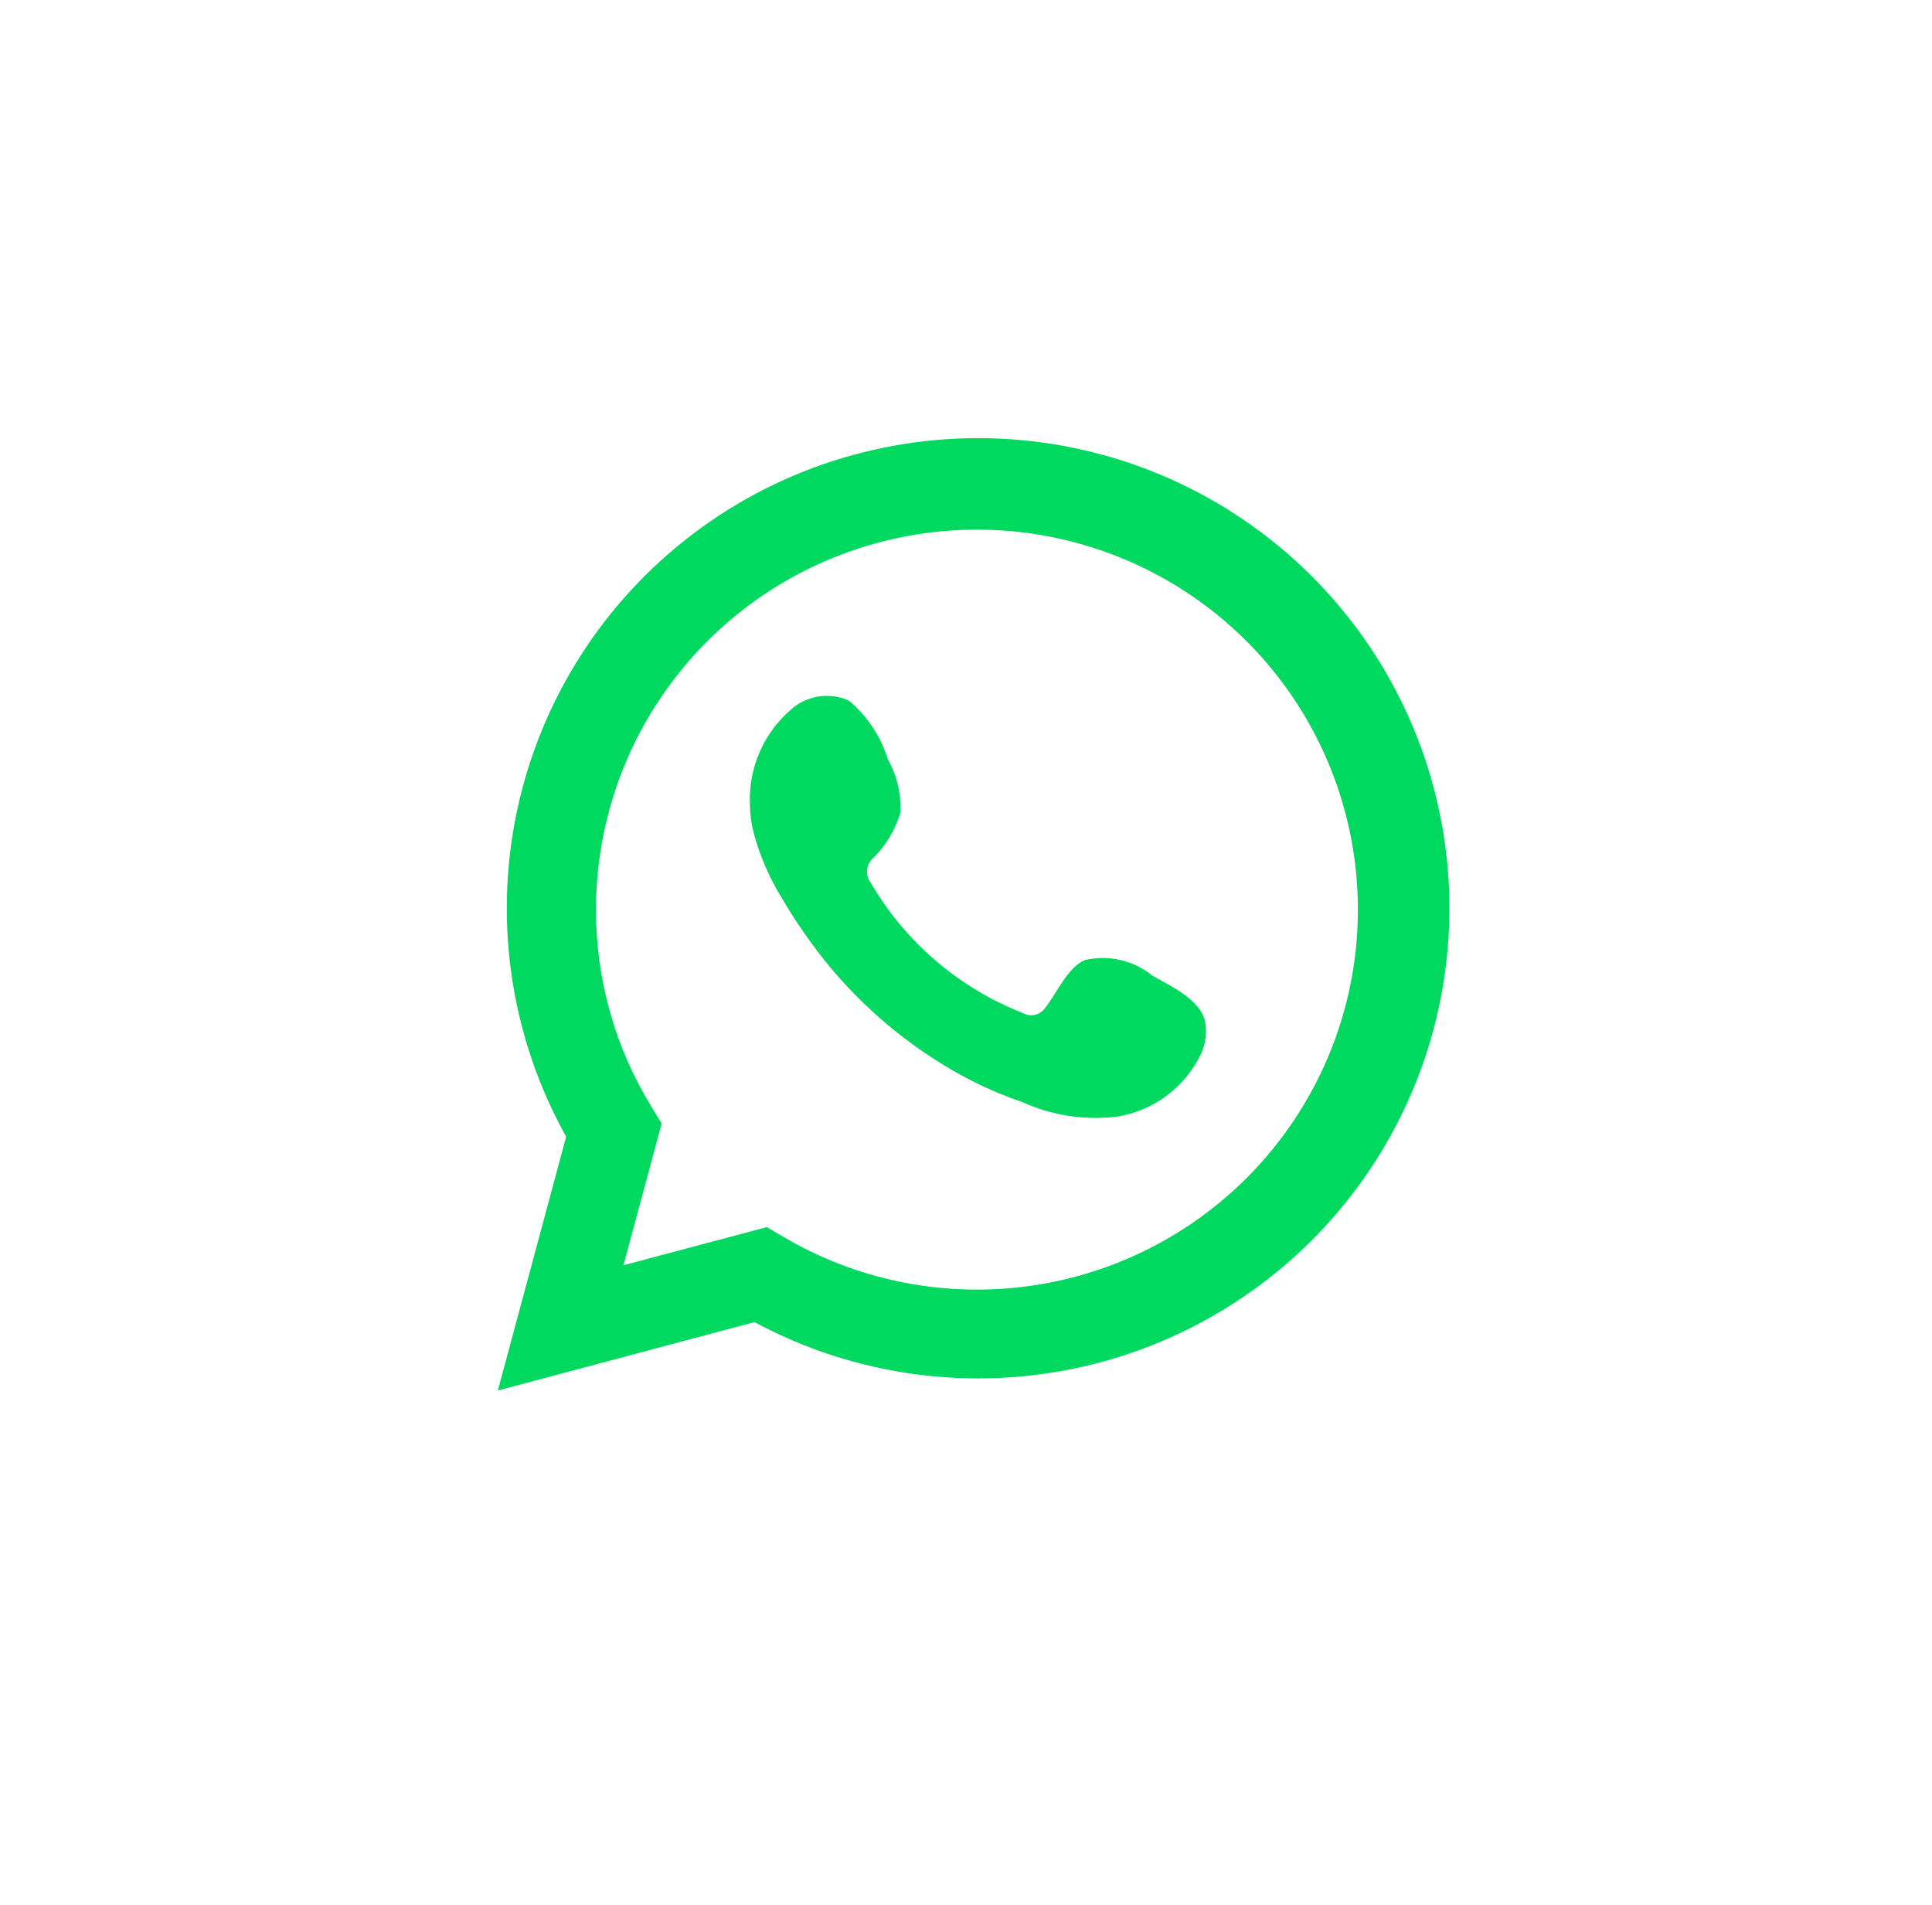
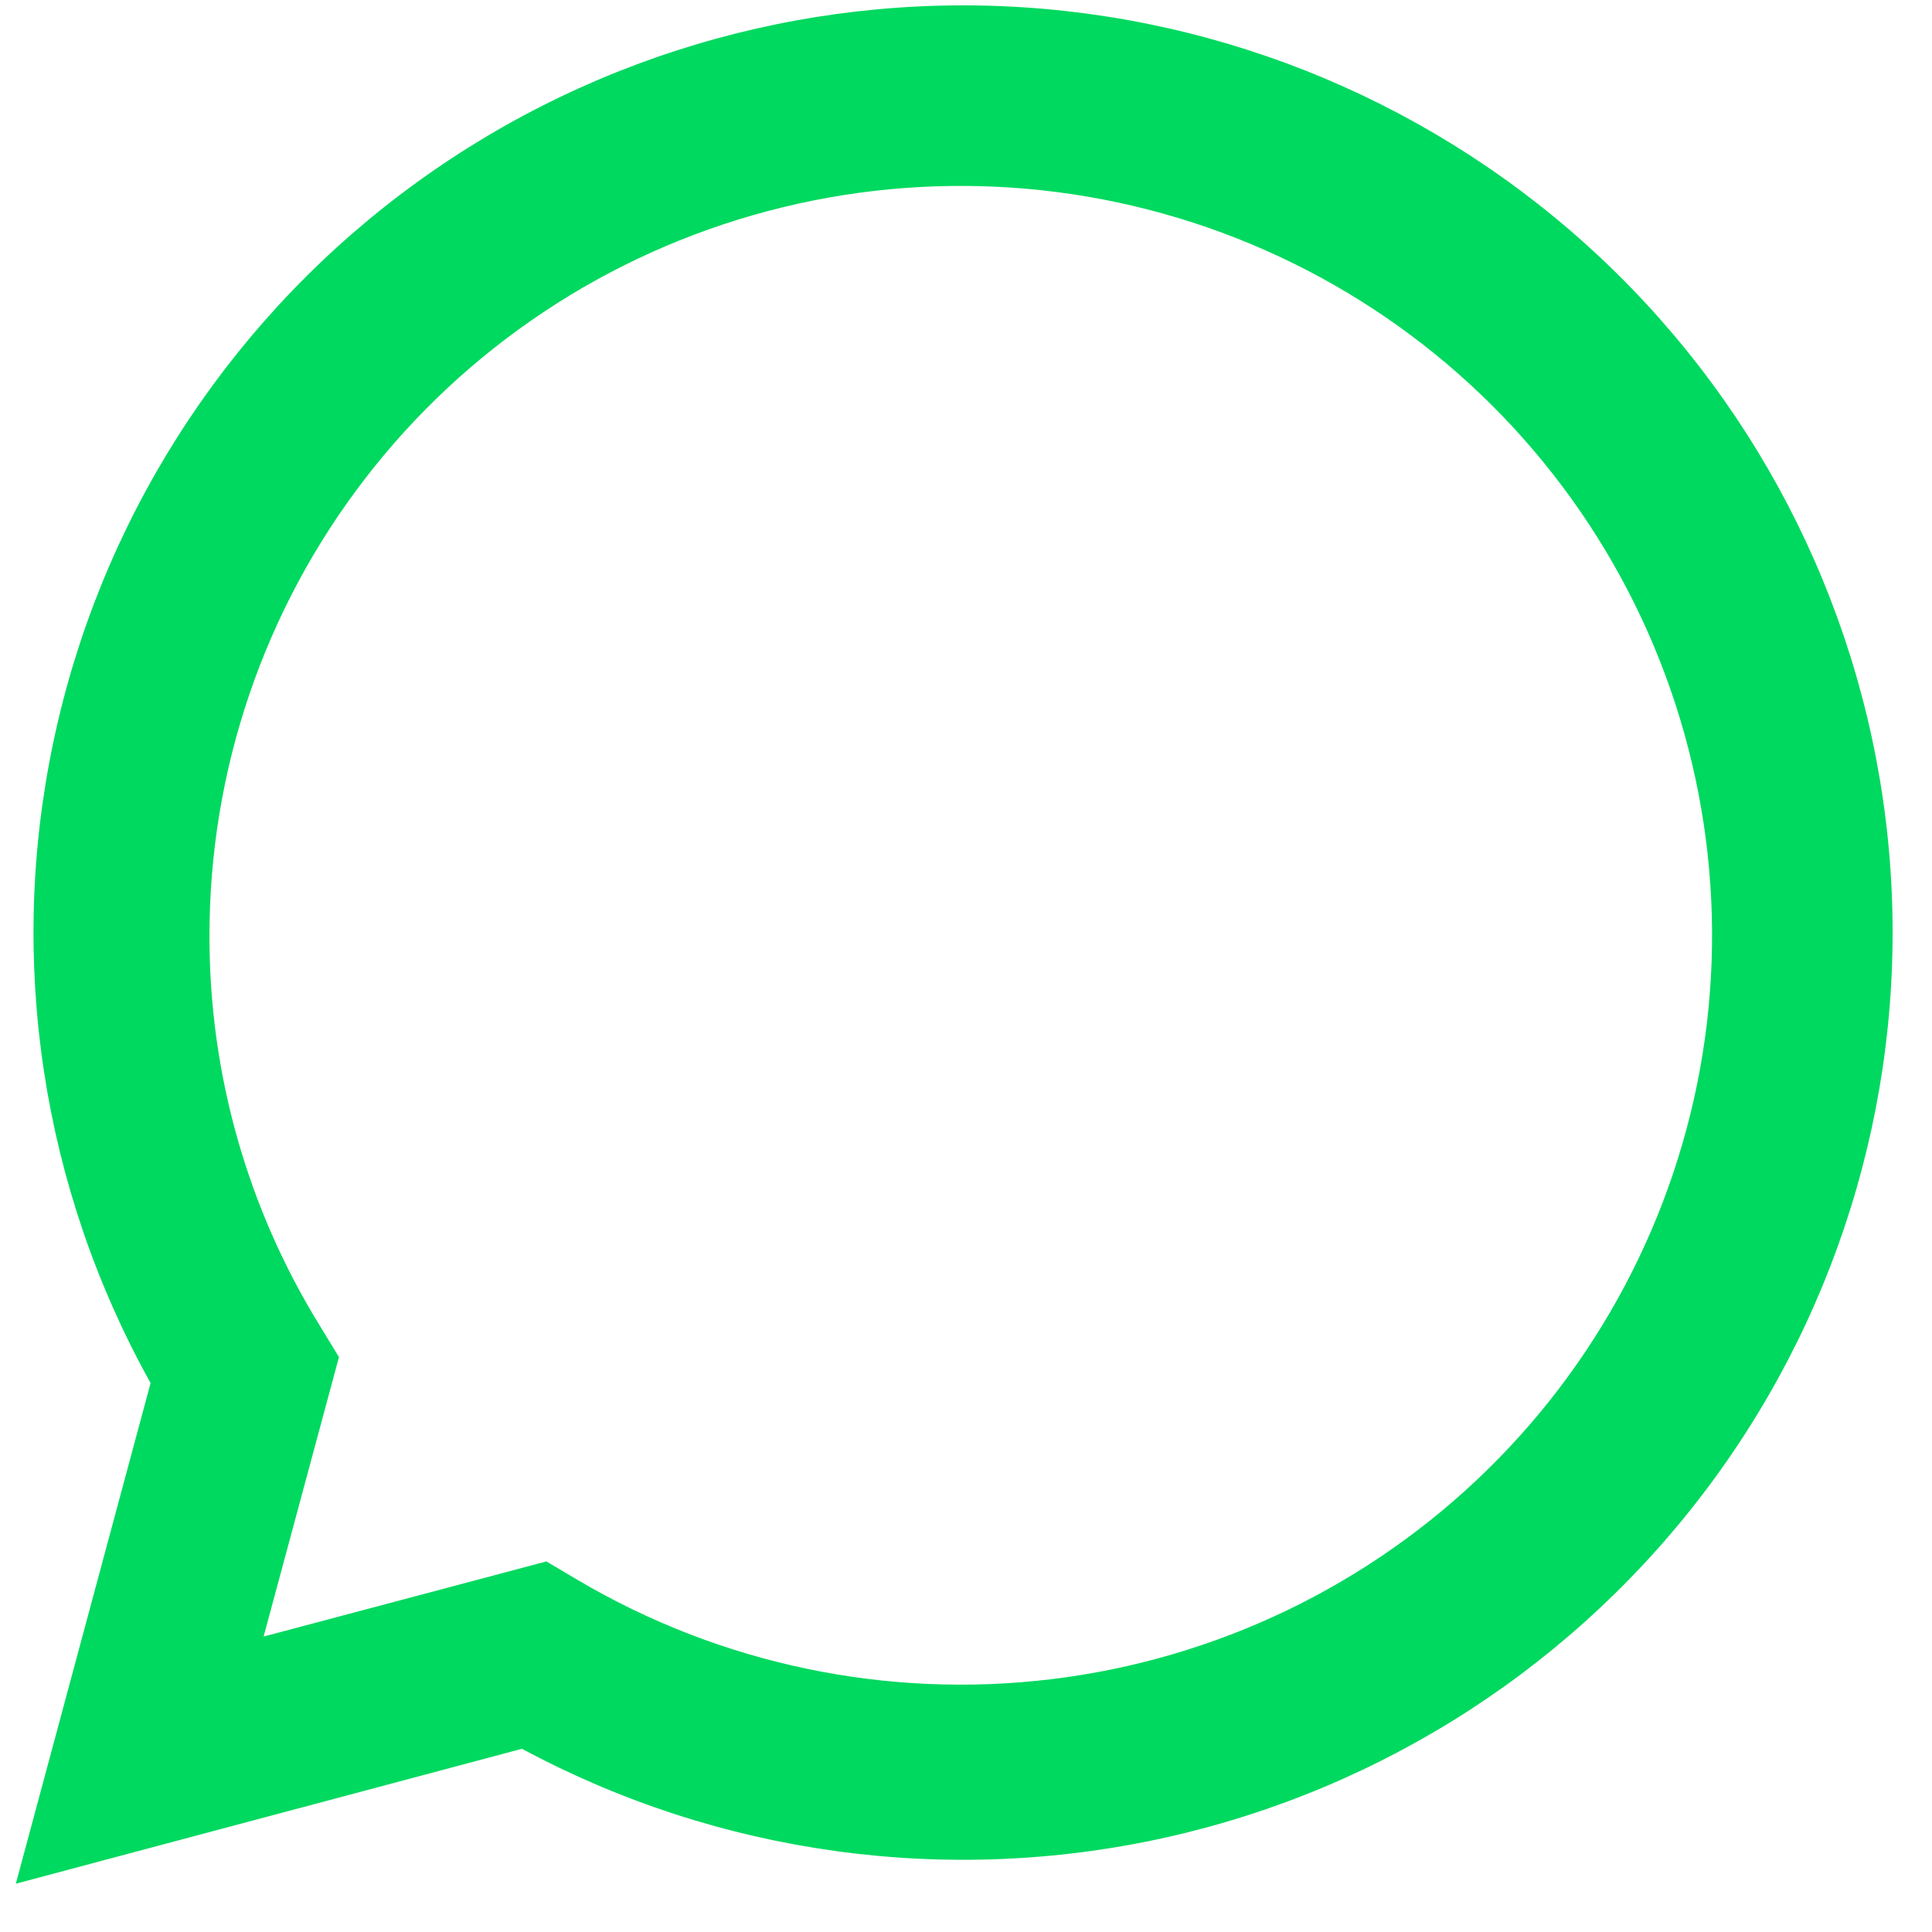
- <svg xmlns="http://www.w3.org/2000/svg" width="71" height="70" viewBox="0 0 71 70" fill="none">
-   <path d="M18.295 51.1L20.806 41.772C18.781 38.138 18.137 33.897 18.994 29.828C19.85 25.759 22.149 22.134 25.468 19.619C28.788 17.104 32.905 15.868 37.065 16.137C41.224 16.405 45.147 18.161 48.114 21.082C51.08 24.003 52.891 27.893 53.214 32.038C53.537 36.183 52.351 40.306 49.873 43.649C47.395 46.992 43.791 49.332 39.723 50.239C35.655 51.145 31.396 50.559 27.726 48.586L18.295 51.1ZM28.181 45.095L28.765 45.44C31.422 47.011 34.526 47.661 37.593 47.289C40.66 46.917 43.517 45.544 45.72 43.382C47.922 41.221 49.346 38.394 49.77 35.342C50.193 32.289 49.592 29.183 48.061 26.506C46.53 23.83 44.154 21.734 41.303 20.545C38.453 19.356 35.288 19.141 32.303 19.934C29.317 20.726 26.678 22.481 24.797 24.926C22.916 27.37 21.899 30.367 21.903 33.449C21.901 36.004 22.609 38.509 23.95 40.687L24.316 41.288L22.912 46.495L28.181 45.095Z" fill="#00D95F" />
-   <path fill-rule="evenodd" clip-rule="evenodd" d="M42.338 35.844C41.996 35.569 41.596 35.375 41.168 35.278C40.739 35.18 40.294 35.182 39.867 35.282C39.224 35.548 38.809 36.554 38.394 37.057C38.306 37.177 38.177 37.262 38.032 37.295C37.886 37.327 37.734 37.306 37.603 37.234C35.25 36.315 33.278 34.63 32.007 32.452C31.899 32.316 31.847 32.143 31.864 31.97C31.88 31.797 31.964 31.637 32.096 31.525C32.559 31.067 32.899 30.501 33.085 29.878C33.126 29.19 32.968 28.506 32.63 27.905C32.368 27.064 31.871 26.314 31.196 25.746C30.848 25.59 30.462 25.537 30.085 25.595C29.708 25.653 29.356 25.818 29.071 26.071C28.576 26.497 28.183 27.028 27.921 27.626C27.66 28.223 27.535 28.871 27.558 29.523C27.56 29.889 27.606 30.253 27.697 30.608C27.926 31.459 28.279 32.273 28.744 33.023C29.08 33.598 29.447 34.154 29.842 34.69C31.127 36.449 32.742 37.943 34.597 39.088C35.528 39.67 36.524 40.143 37.563 40.498C38.643 40.987 39.835 41.174 41.014 41.041C41.685 40.939 42.321 40.675 42.866 40.271C43.41 39.867 43.847 39.335 44.138 38.723C44.308 38.354 44.36 37.94 44.286 37.54C44.108 36.721 43.011 36.238 42.338 35.844Z" fill="#00D95F" />
+ <svg xmlns="http://www.w3.org/2000/svg" width="36" height="36" viewBox="0 0 36 36" fill="none">
+   <path d="M0.295 35.1L2.806 25.771C0.781 22.137 0.137 17.897 0.994 13.828C1.85 9.759 4.149 6.134 7.468 3.619C10.788 1.104 14.905 -0.132 19.064 0.136C23.224 0.405 27.147 2.161 30.114 5.082C33.08 8.003 34.891 11.893 35.214 16.038C35.537 20.183 34.351 24.306 31.873 27.649C29.395 30.992 25.791 33.332 21.723 34.239C17.655 35.145 13.396 34.559 9.726 32.586L0.295 35.1ZM10.181 29.095L10.764 29.44C13.422 31.011 16.526 31.661 19.593 31.289C22.66 30.917 25.517 29.544 27.72 27.382C29.922 25.221 31.346 22.394 31.77 19.342C32.193 16.289 31.592 13.183 30.061 10.506C28.53 7.83 26.154 5.734 23.303 4.545C20.453 3.356 17.288 3.141 14.303 3.934C11.317 4.726 8.678 6.481 6.797 8.926C4.916 11.37 3.899 14.367 3.903 17.448C3.901 20.004 4.609 22.509 5.95 24.687L6.316 25.288L4.912 30.495L10.181 29.095Z" fill="#00D95F" />
</svg>
